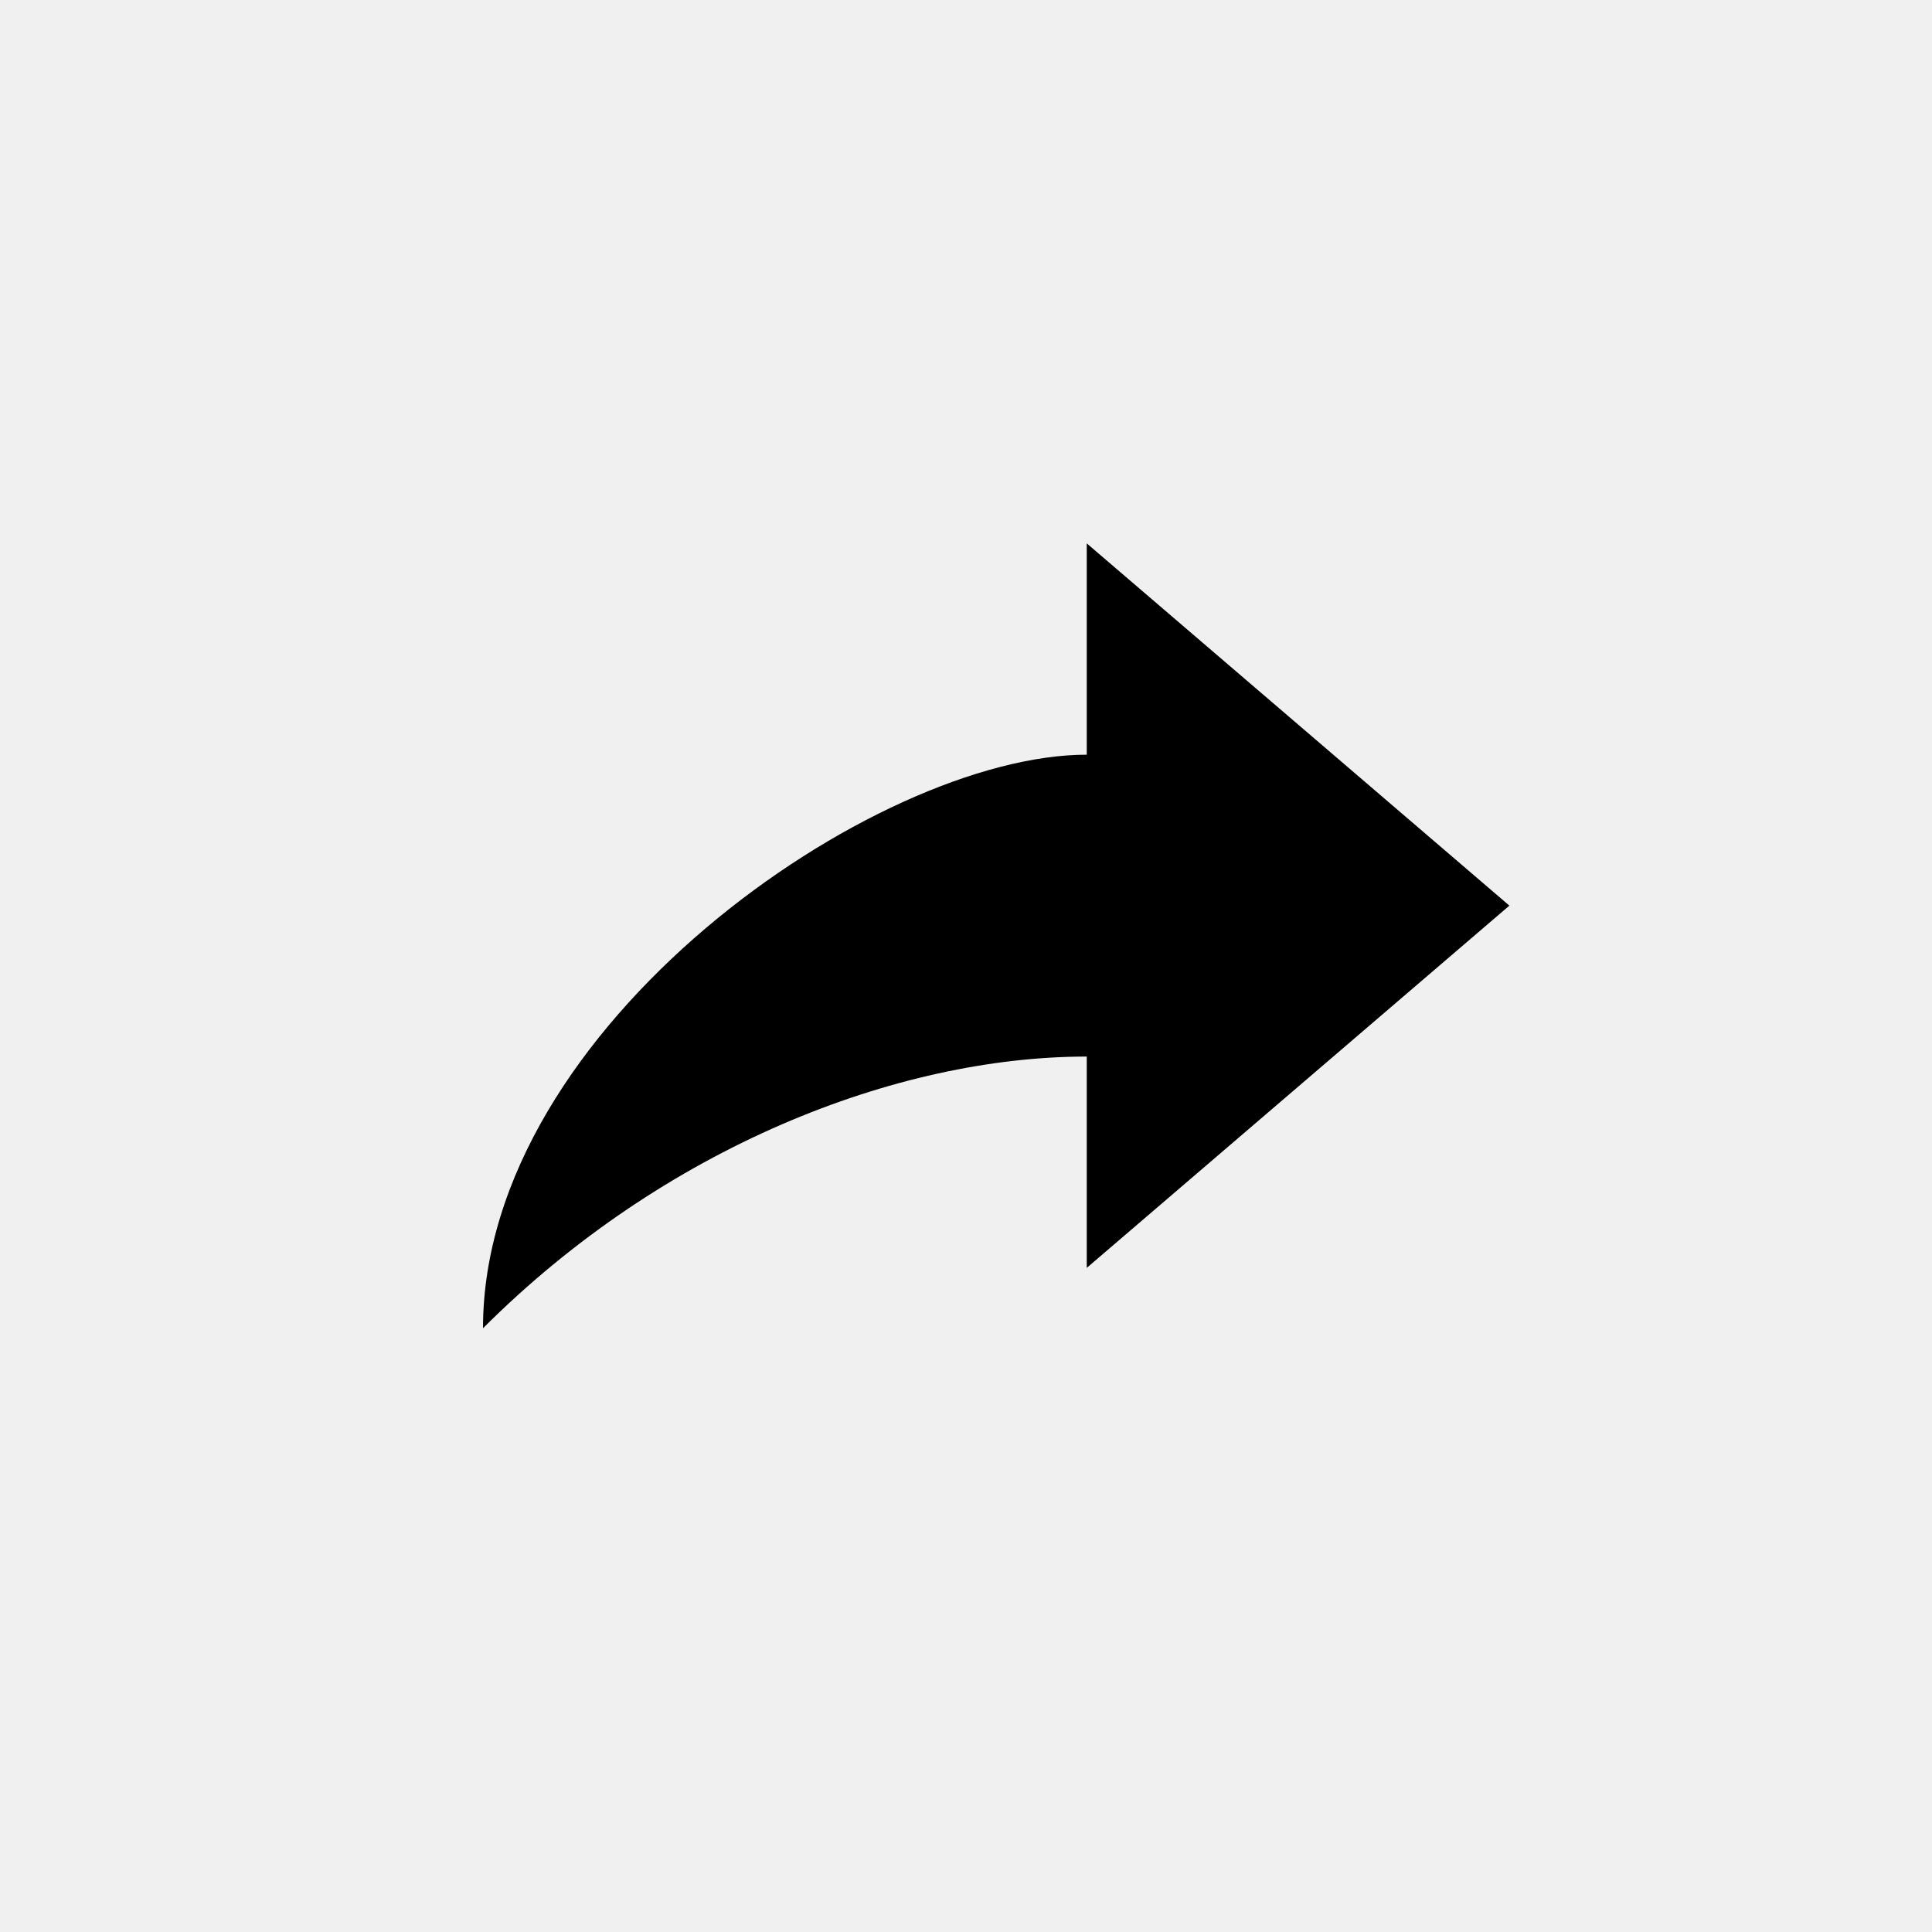
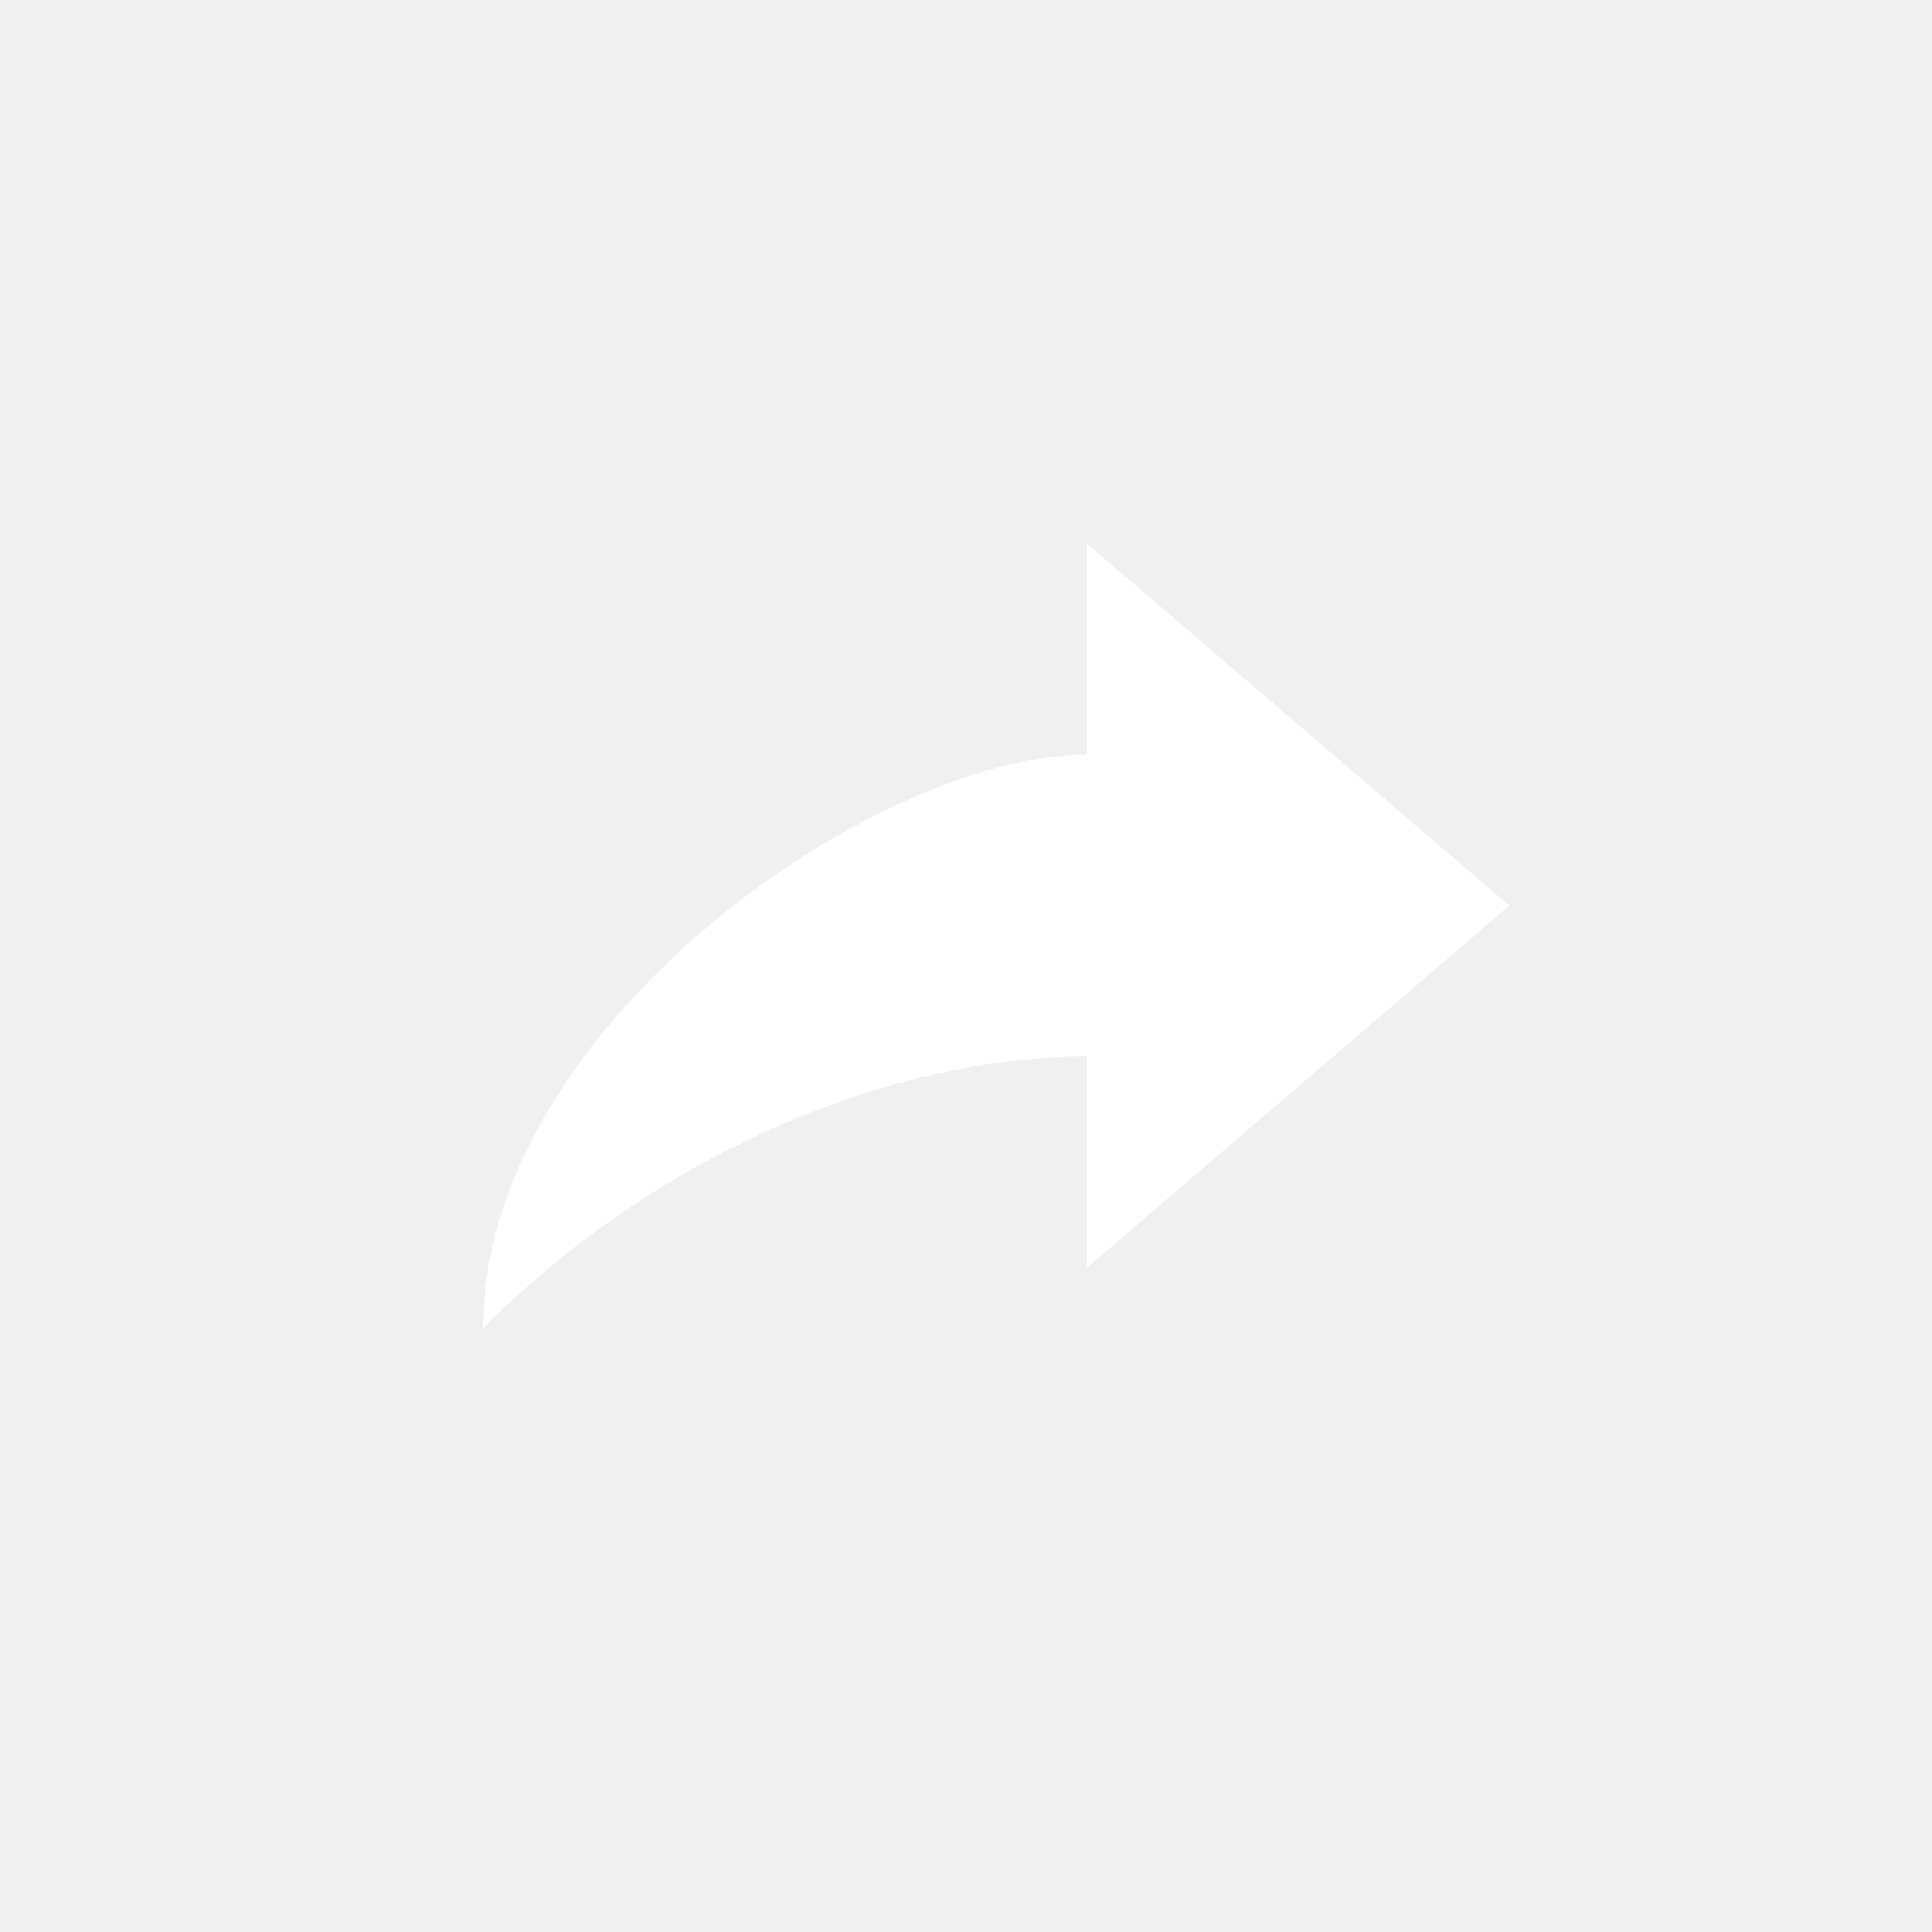
- <svg xmlns="http://www.w3.org/2000/svg" width="32" height="32">
+ <svg xmlns="http://www.w3.org/2000/svg" width="32" height="32" viewBox="0 0 32 32">
  <g fill="none" fill-rule="evenodd">
-     <path opacity=".2" d="M0 0h32v32H0z" />
-     <path fill="#000" d="M18 21V9l7 6zm0-8.5v5c-3.145 0-7 1.5-10 4.5 0-5 6.5-9.5 10-9.5z" />
+     <path d="M0 0h32v32H0z" opacity=".2" />
+     <path fill="#FFF" d="M18 21V9l7 6zM18 12.5v5c-3.145 0-7 1.5-10 4.5 0-5 6.5-9.5 10-9.5z" />
  </g>
</svg>
